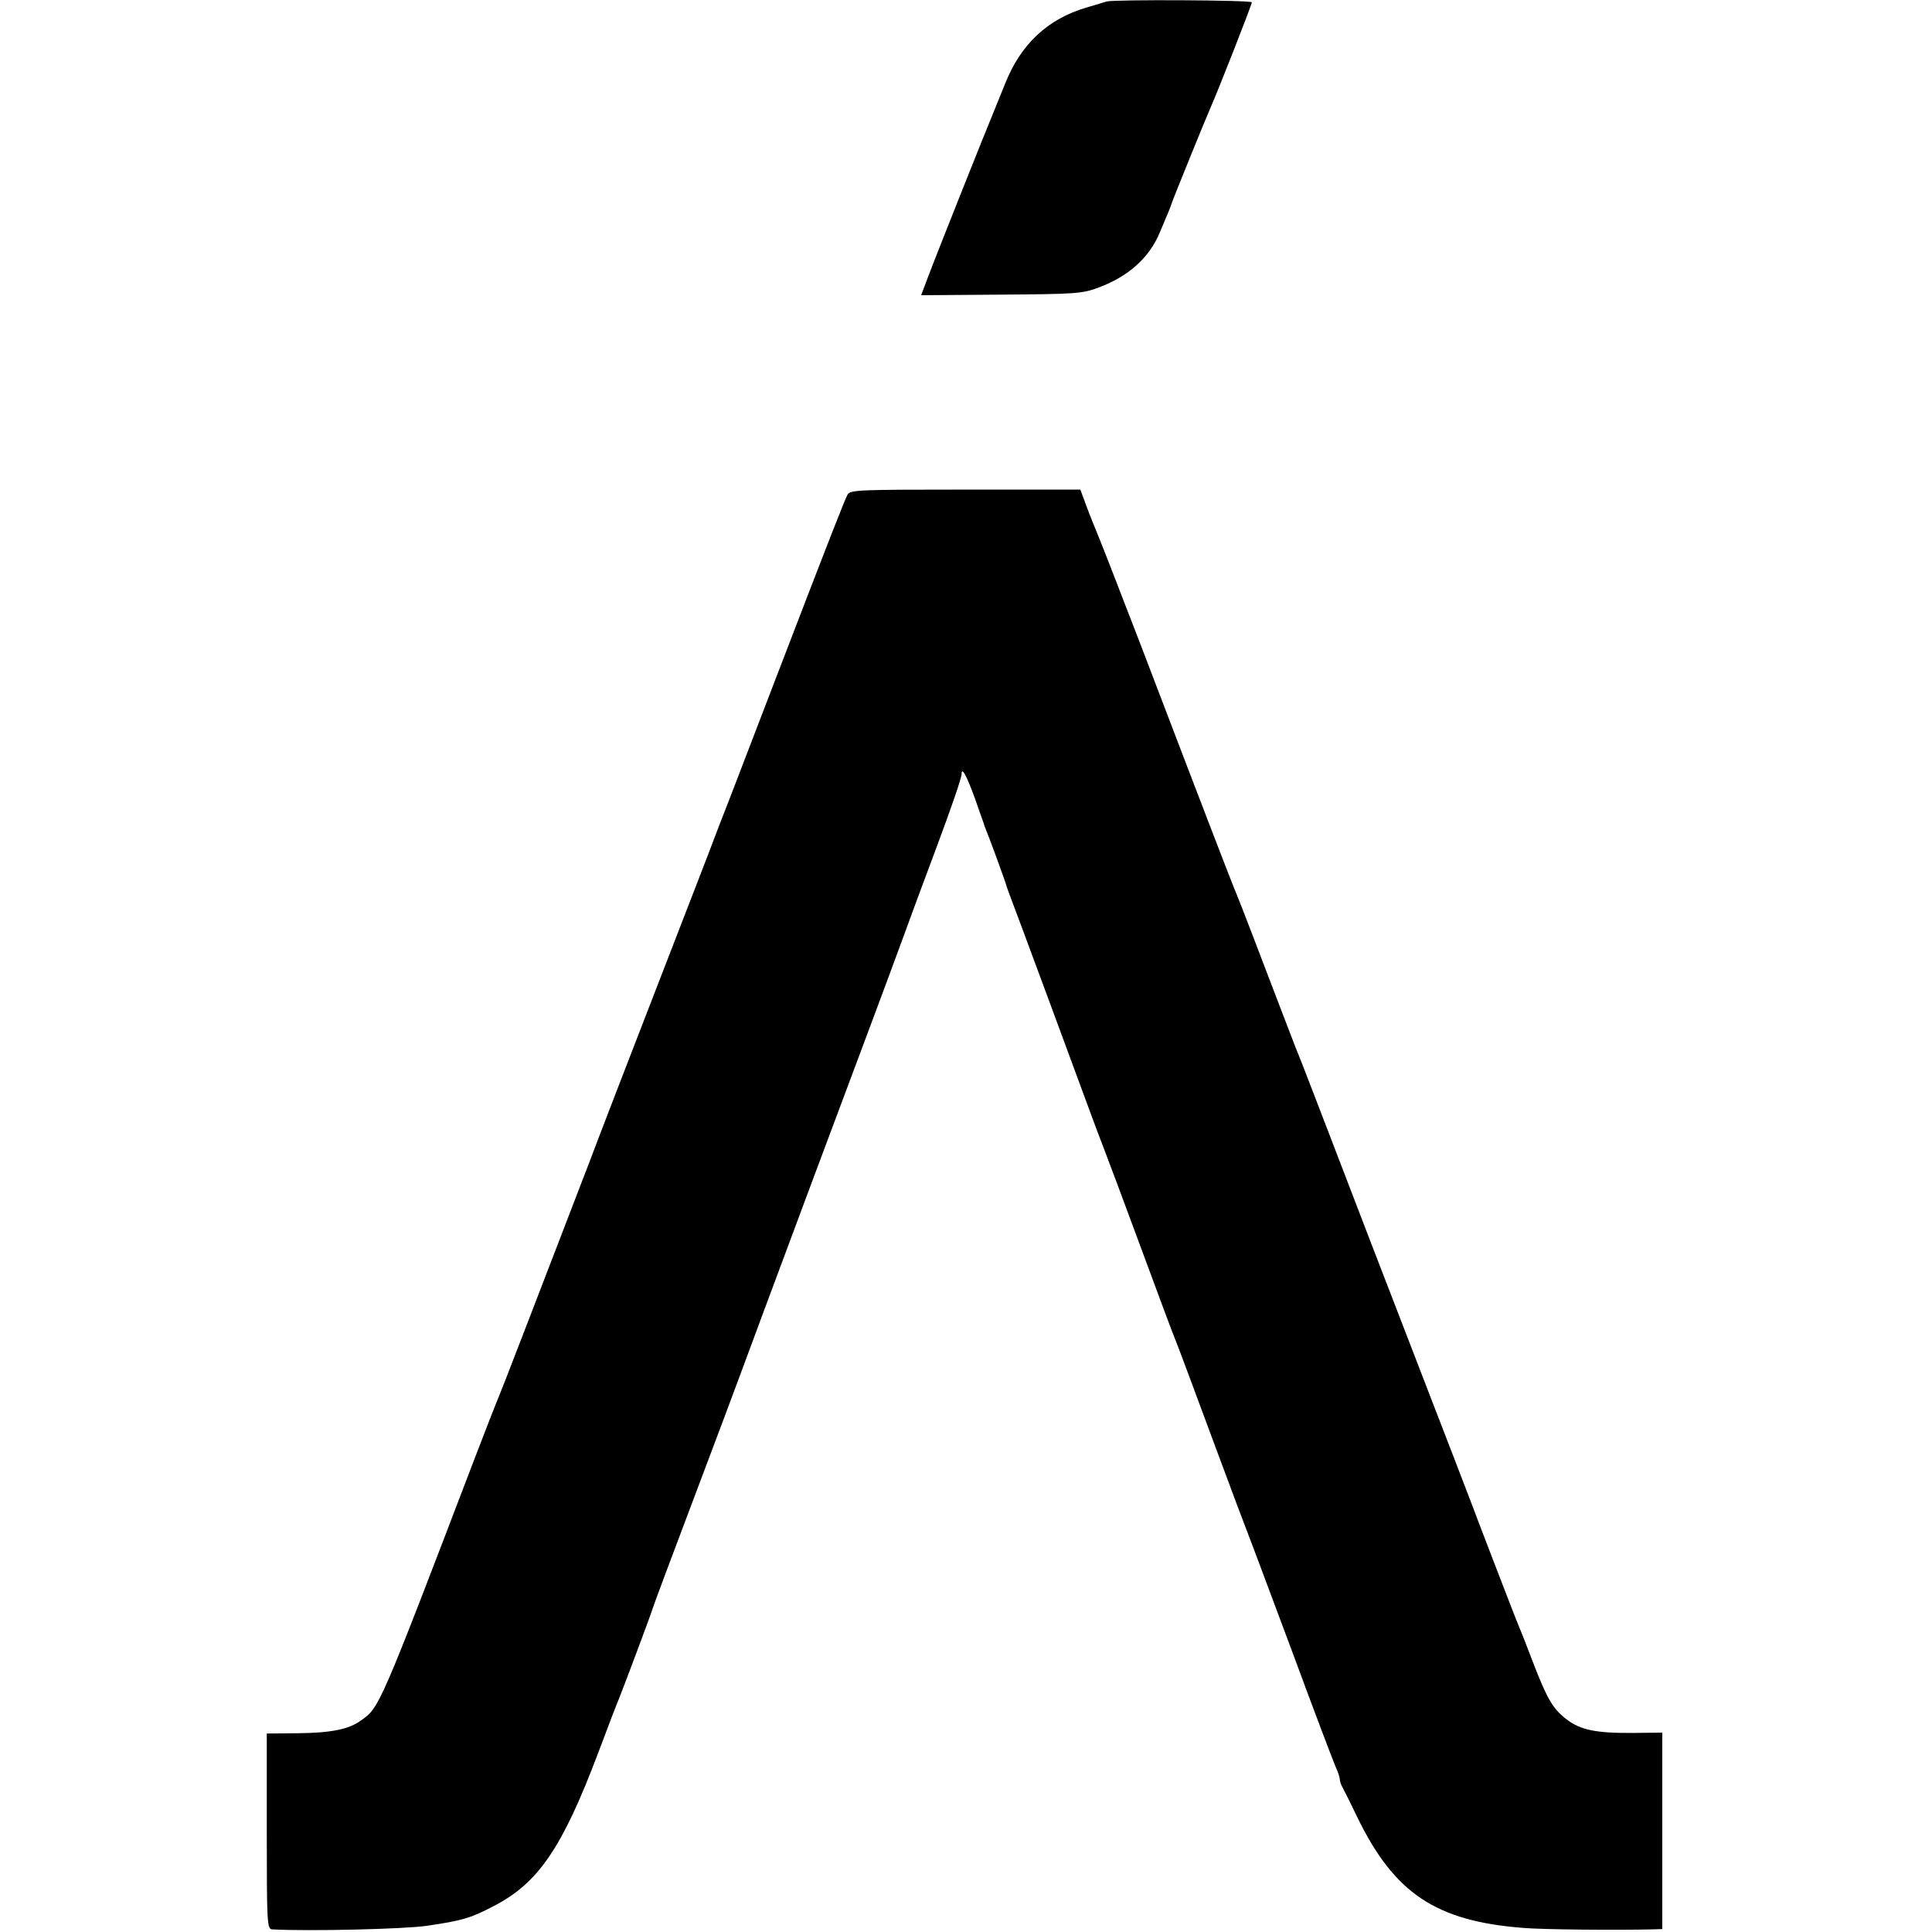
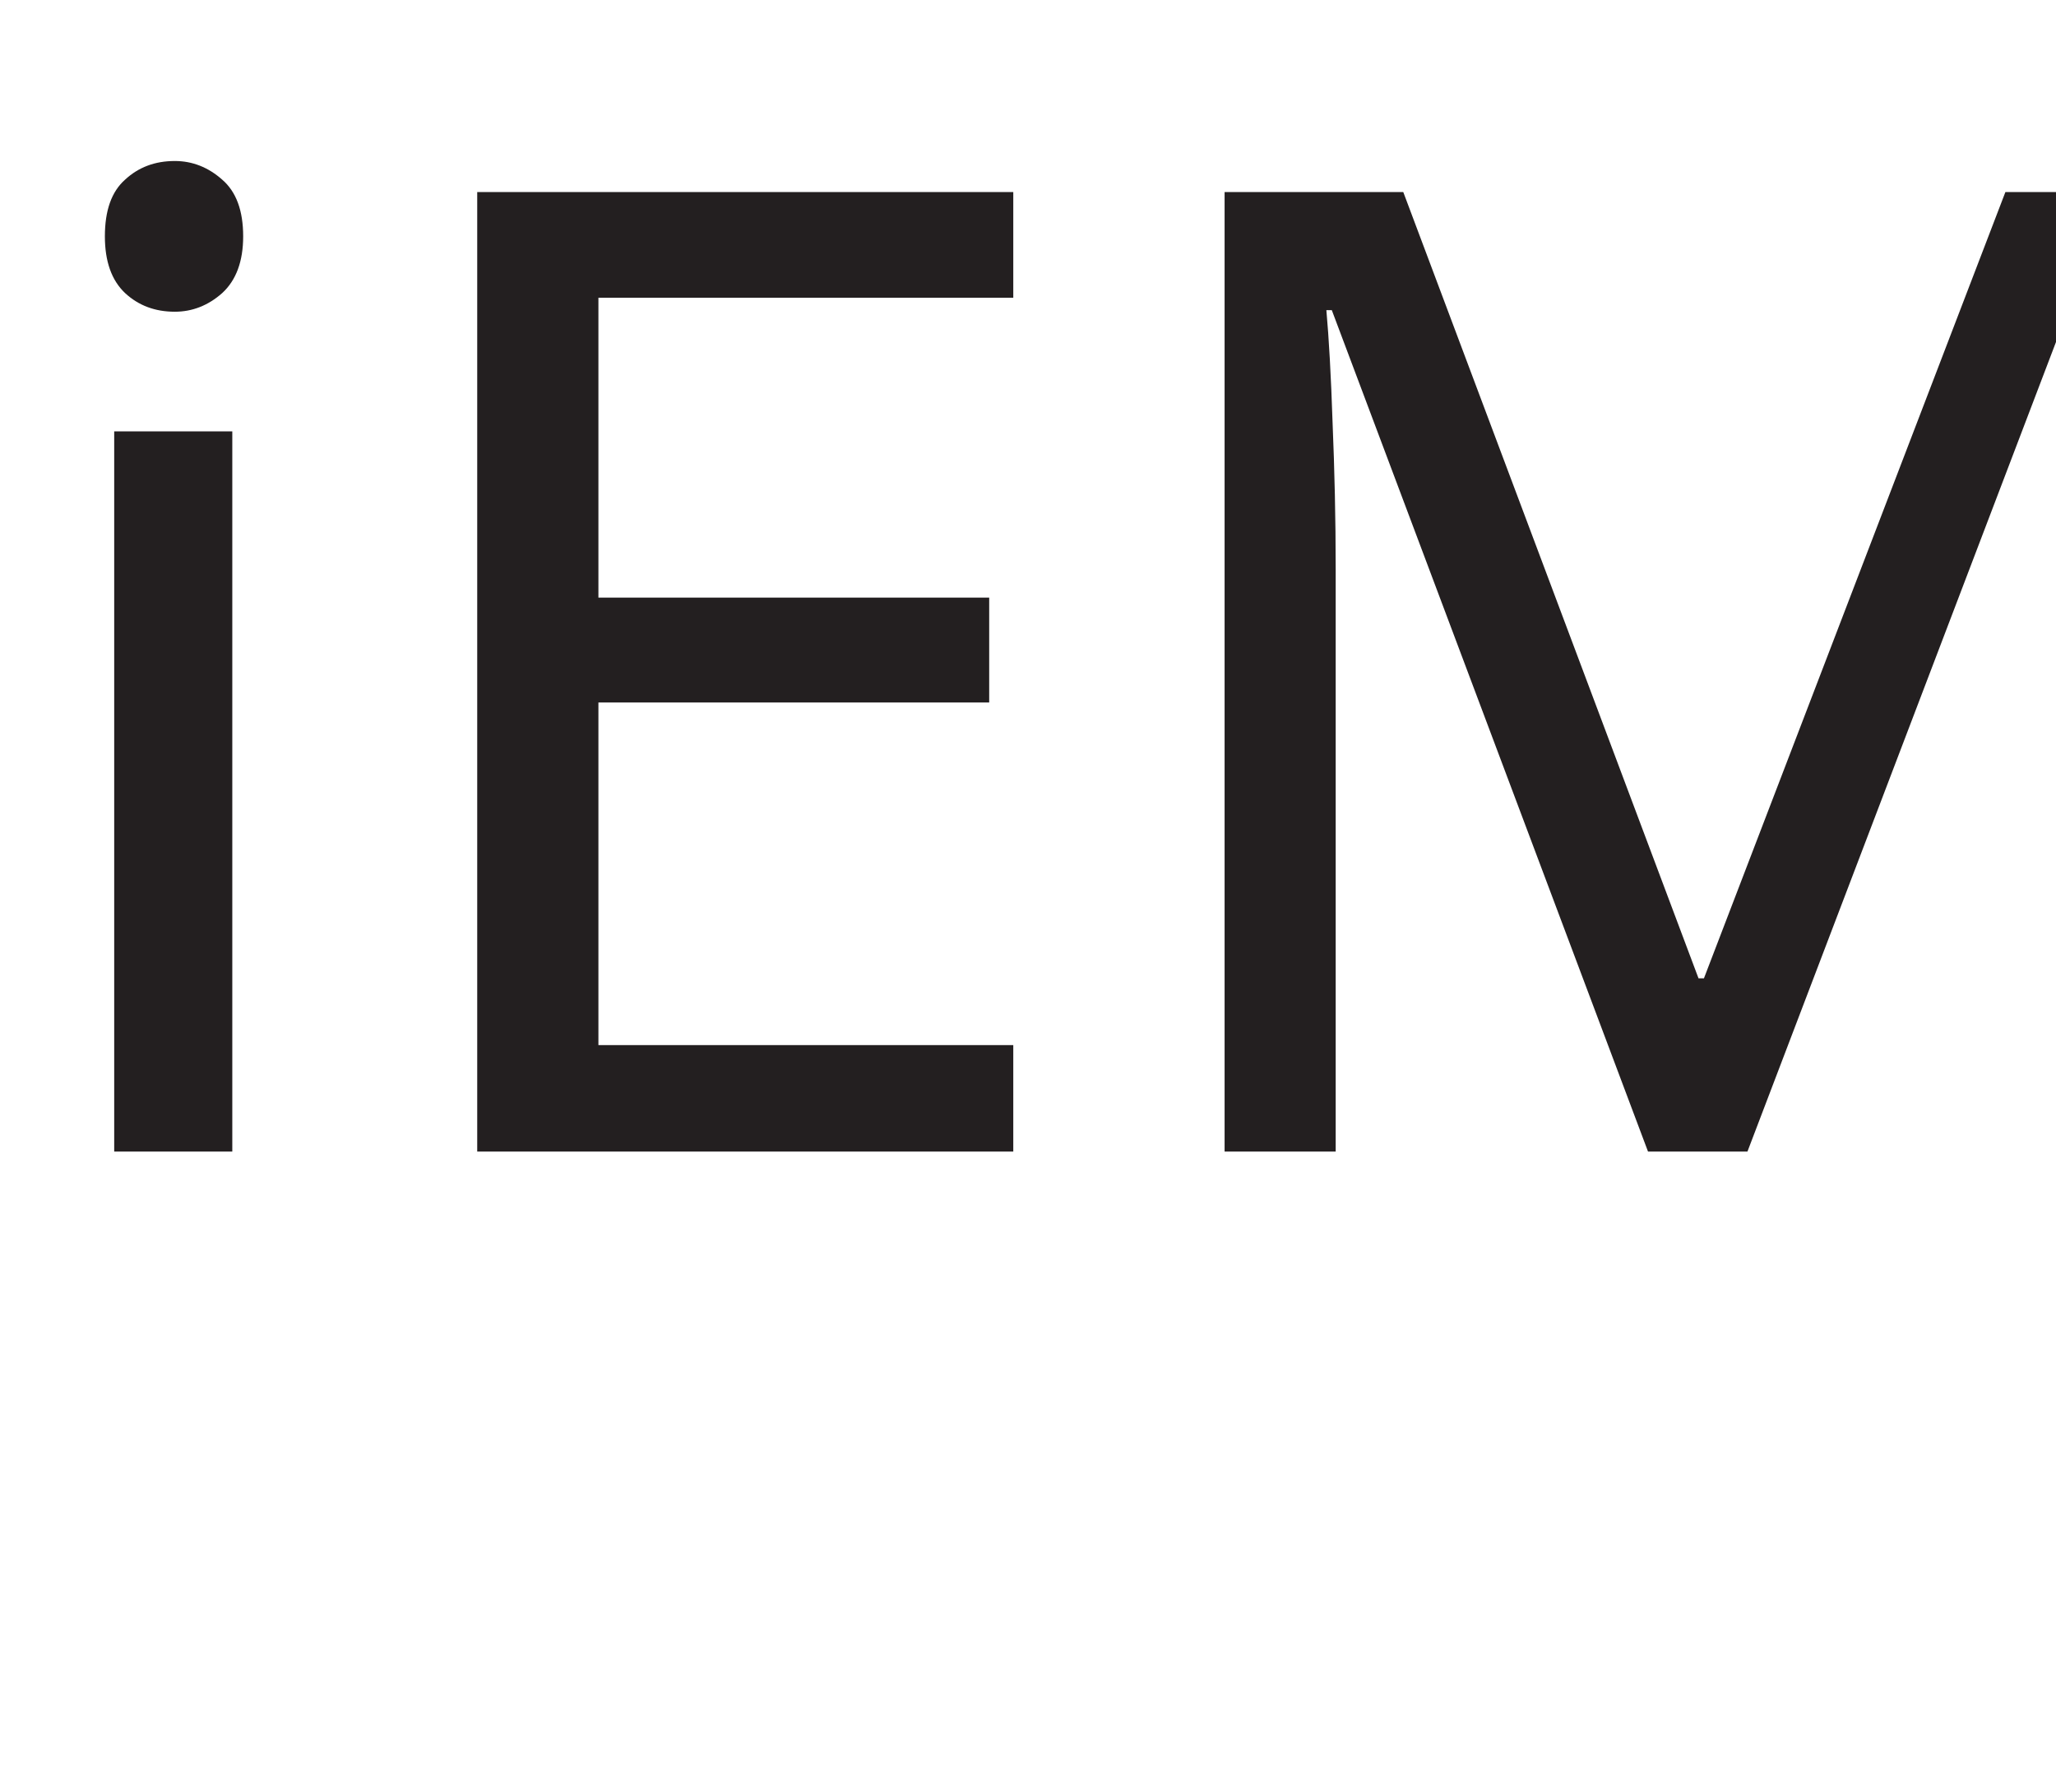
- <svg xmlns="http://www.w3.org/2000/svg" version="1.0" width="659pt" height="659pt" viewBox="0 0 659 659" preserveAspectRatio="xMidYMid meet">
-   <g transform="translate(0,659) scale(0.1,-0.1)" fill="#000000" stroke="none">
-     <path d="M3775 6585 c-5 -2 -37 -11 -70 -21 -132 -39 -223 -125 -276 -258 -18 -45 -38 -94 -45 -111 -18 -42 -191 -476 -219 -551 l-23 -61 272 2 c250 2 276 3 330 23 104 38 176 102 212 189 32 75 37 88 40 98 3 11 120 299 134 330 23 51 140 349 140 357 0 8 -470 10 -495 3z" />
-     <path d="M2891 4903 c-12 -24 -49 -117 -249 -638 -93 -242 -172 -449 -177 -460 -4 -11 -16 -40 -25 -65 -9 -25 -97 -252 -195 -505 -98 -253 -204 -527 -235 -610 -159 -414 -301 -782 -309 -800 -5 -11 -43 -108 -84 -215 -323 -846 -323 -844 -385 -888 -42 -31 -104 -43 -218 -44 l-104 -1 0 -334 c0 -310 1 -333 18 -334 126 -7 452 1 527 12 123 18 150 26 230 68 151 78 233 198 355 521 34 91 66 174 71 185 12 29 109 287 114 305 2 8 65 177 140 375 75 198 144 383 154 410 10 28 124 334 253 680 130 347 262 700 293 785 60 164 76 207 124 335 59 158 91 252 91 265 0 26 17 -5 46 -85 15 -44 29 -82 30 -85 0 -3 4 -12 7 -20 10 -23 69 -184 71 -195 2 -5 6 -17 9 -25 8 -19 251 -676 278 -750 11 -30 33 -89 49 -130 16 -41 72 -192 125 -335 53 -143 106 -287 120 -320 13 -33 69 -184 125 -335 56 -151 110 -295 120 -320 10 -25 77 -205 150 -400 72 -195 138 -369 146 -387 8 -17 14 -36 14 -42 0 -6 4 -19 10 -29 5 -9 28 -55 50 -101 126 -259 268 -354 565 -377 67 -6 327 -8 443 -5 l32 1 0 335 0 335 -102 -1 c-123 -1 -177 10 -224 46 -47 36 -66 68 -115 195 -22 58 -44 114 -49 125 -5 11 -39 99 -76 195 -37 96 -76 198 -86 225 -11 28 -32 84 -48 125 -16 41 -53 138 -83 215 -122 315 -321 832 -387 1005 -39 102 -75 194 -80 205 -4 11 -27 70 -50 130 -72 189 -141 369 -150 390 -5 11 -44 110 -86 220 -93 242 -81 211 -243 635 -73 190 -139 359 -146 375 -7 17 -24 58 -37 93 l-23 62 -392 0 c-363 0 -393 -1 -402 -17z" />
+ <svg xmlns="http://www.w3.org/2000/svg" viewBox="0 0 41.35 36.03">
+   <defs>
+     <style>.cls-1{font-size:27.03px;fill:#231f20;font-family:Emirates-Medium, Emirates;font-weight:500;}</style>
+   </defs>
+   <g id="Layer_2" data-name="Layer 2">
+     <g id="Layer_1-2" data-name="Layer 1">
+       <text class="cls-1" transform="translate(0 23.16)">iEM</text>
+     </g>
  </g>
</svg>
